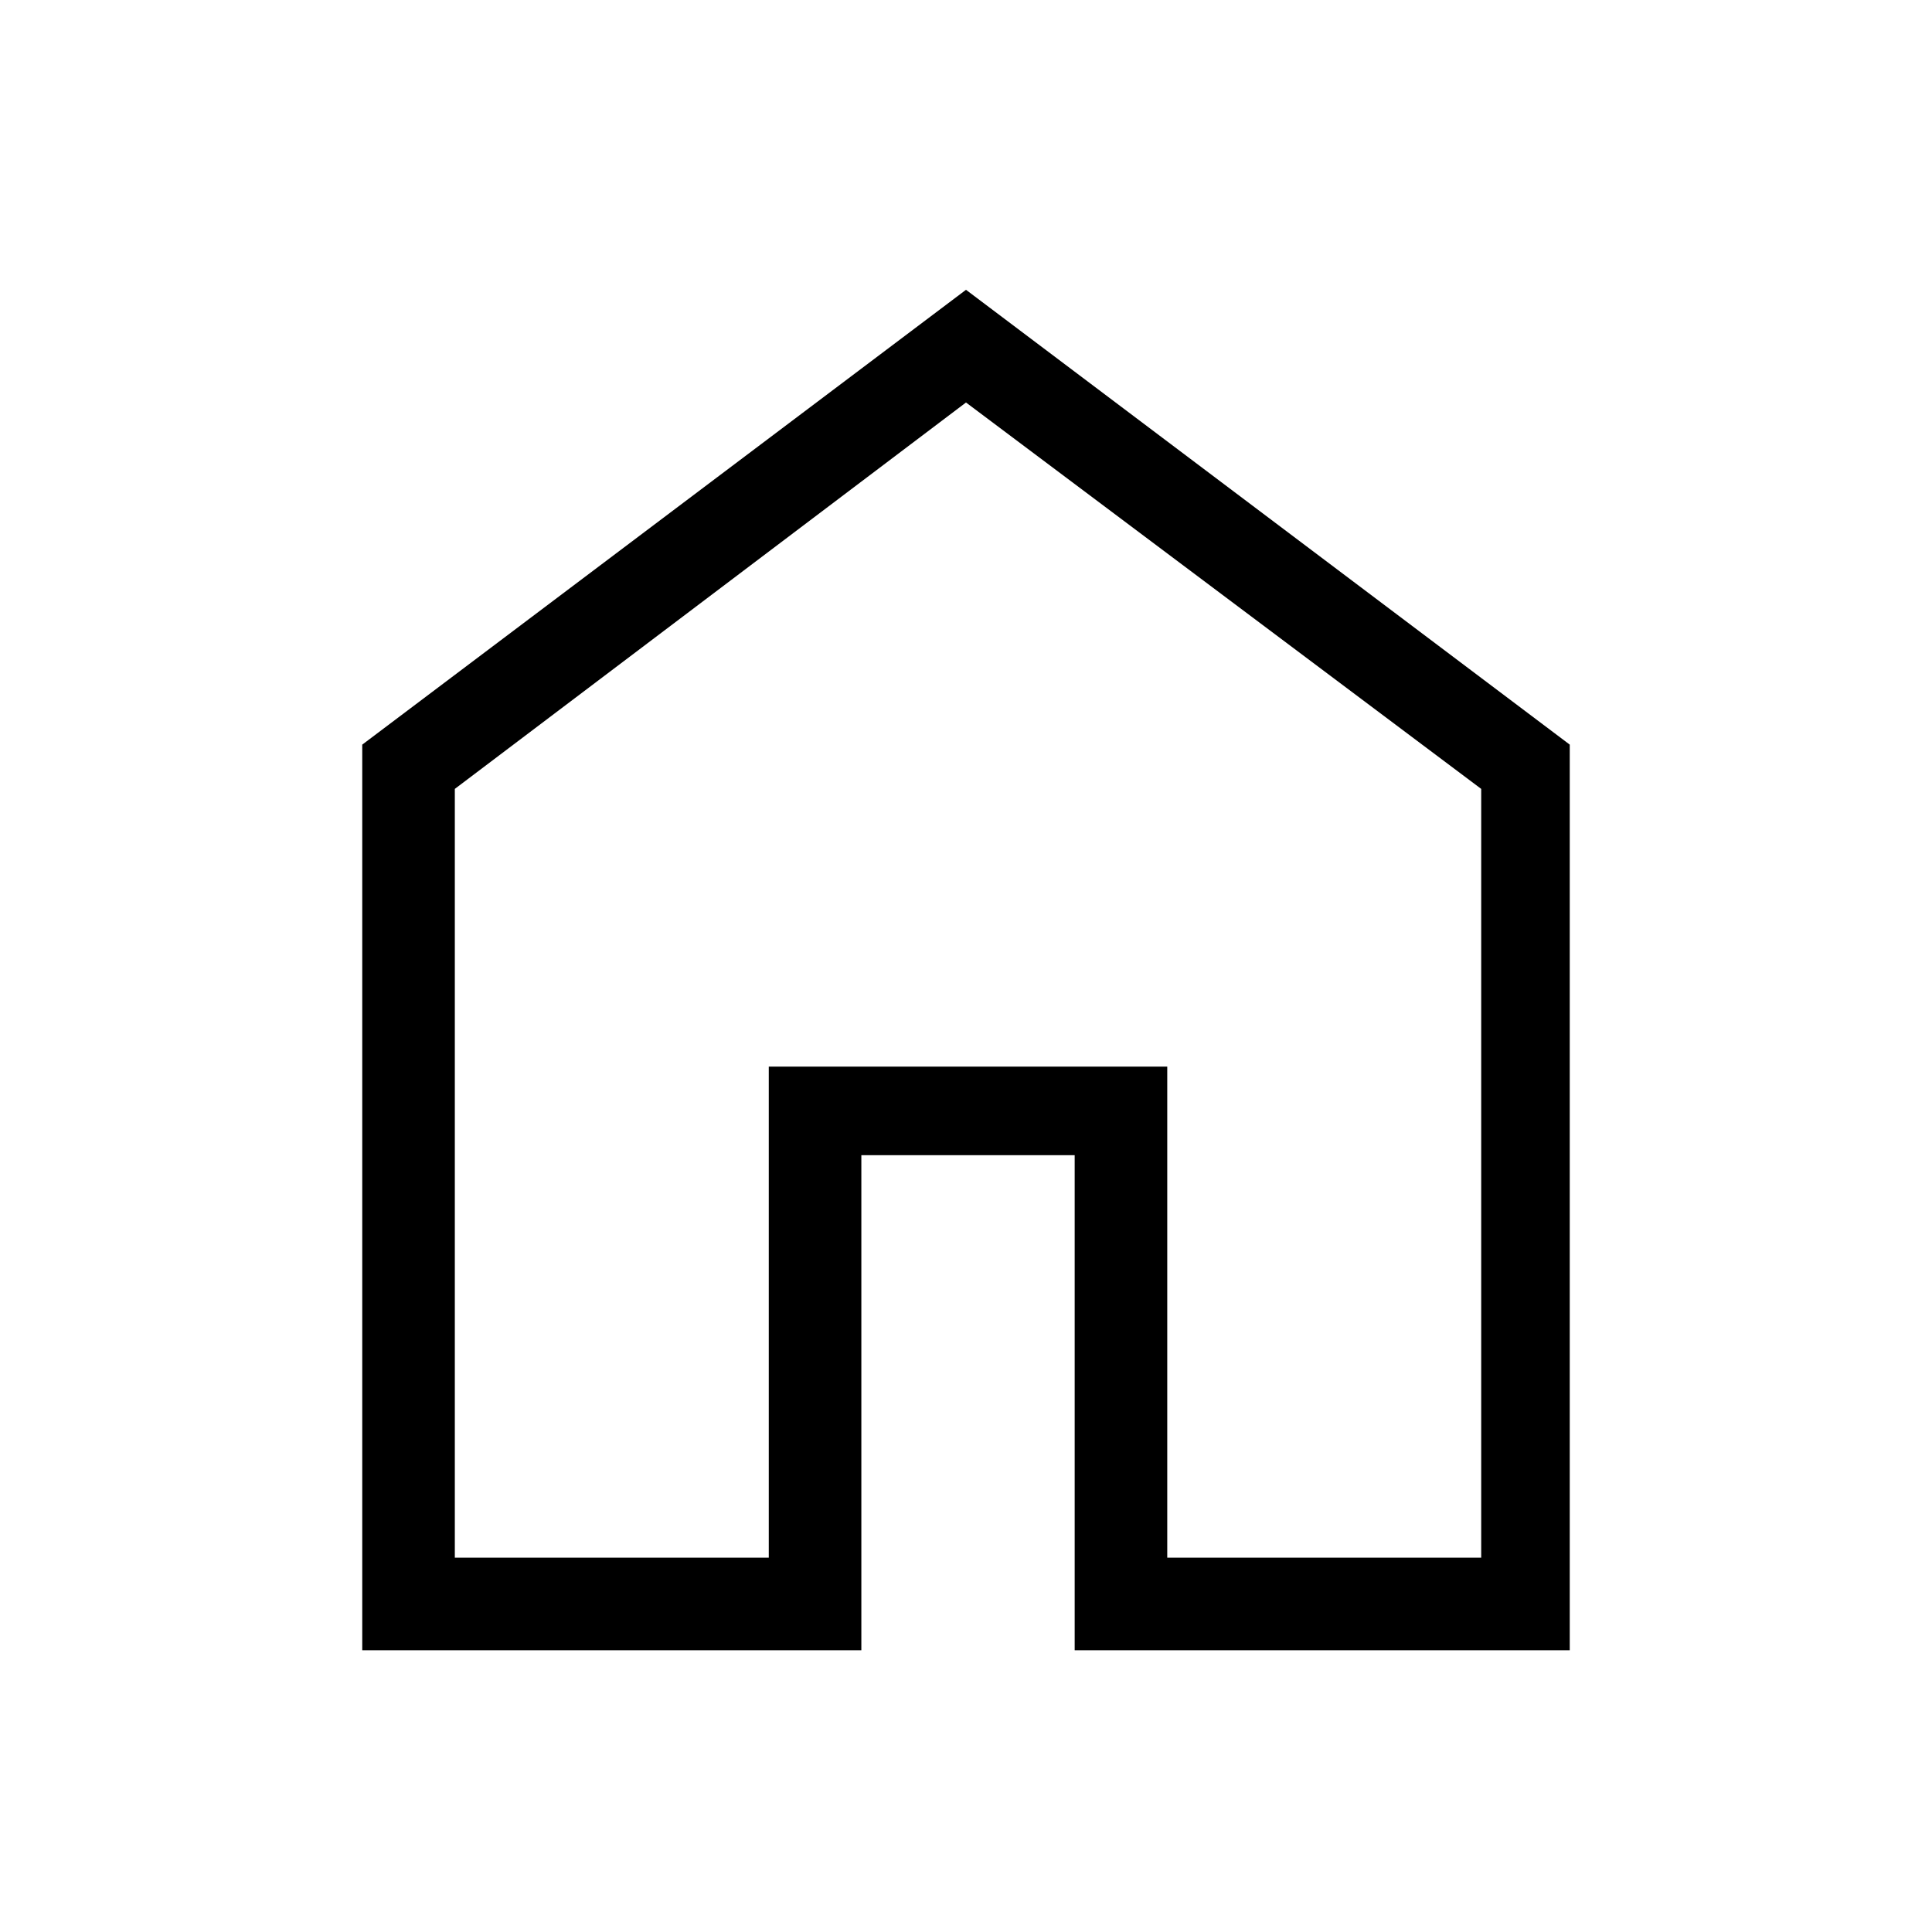
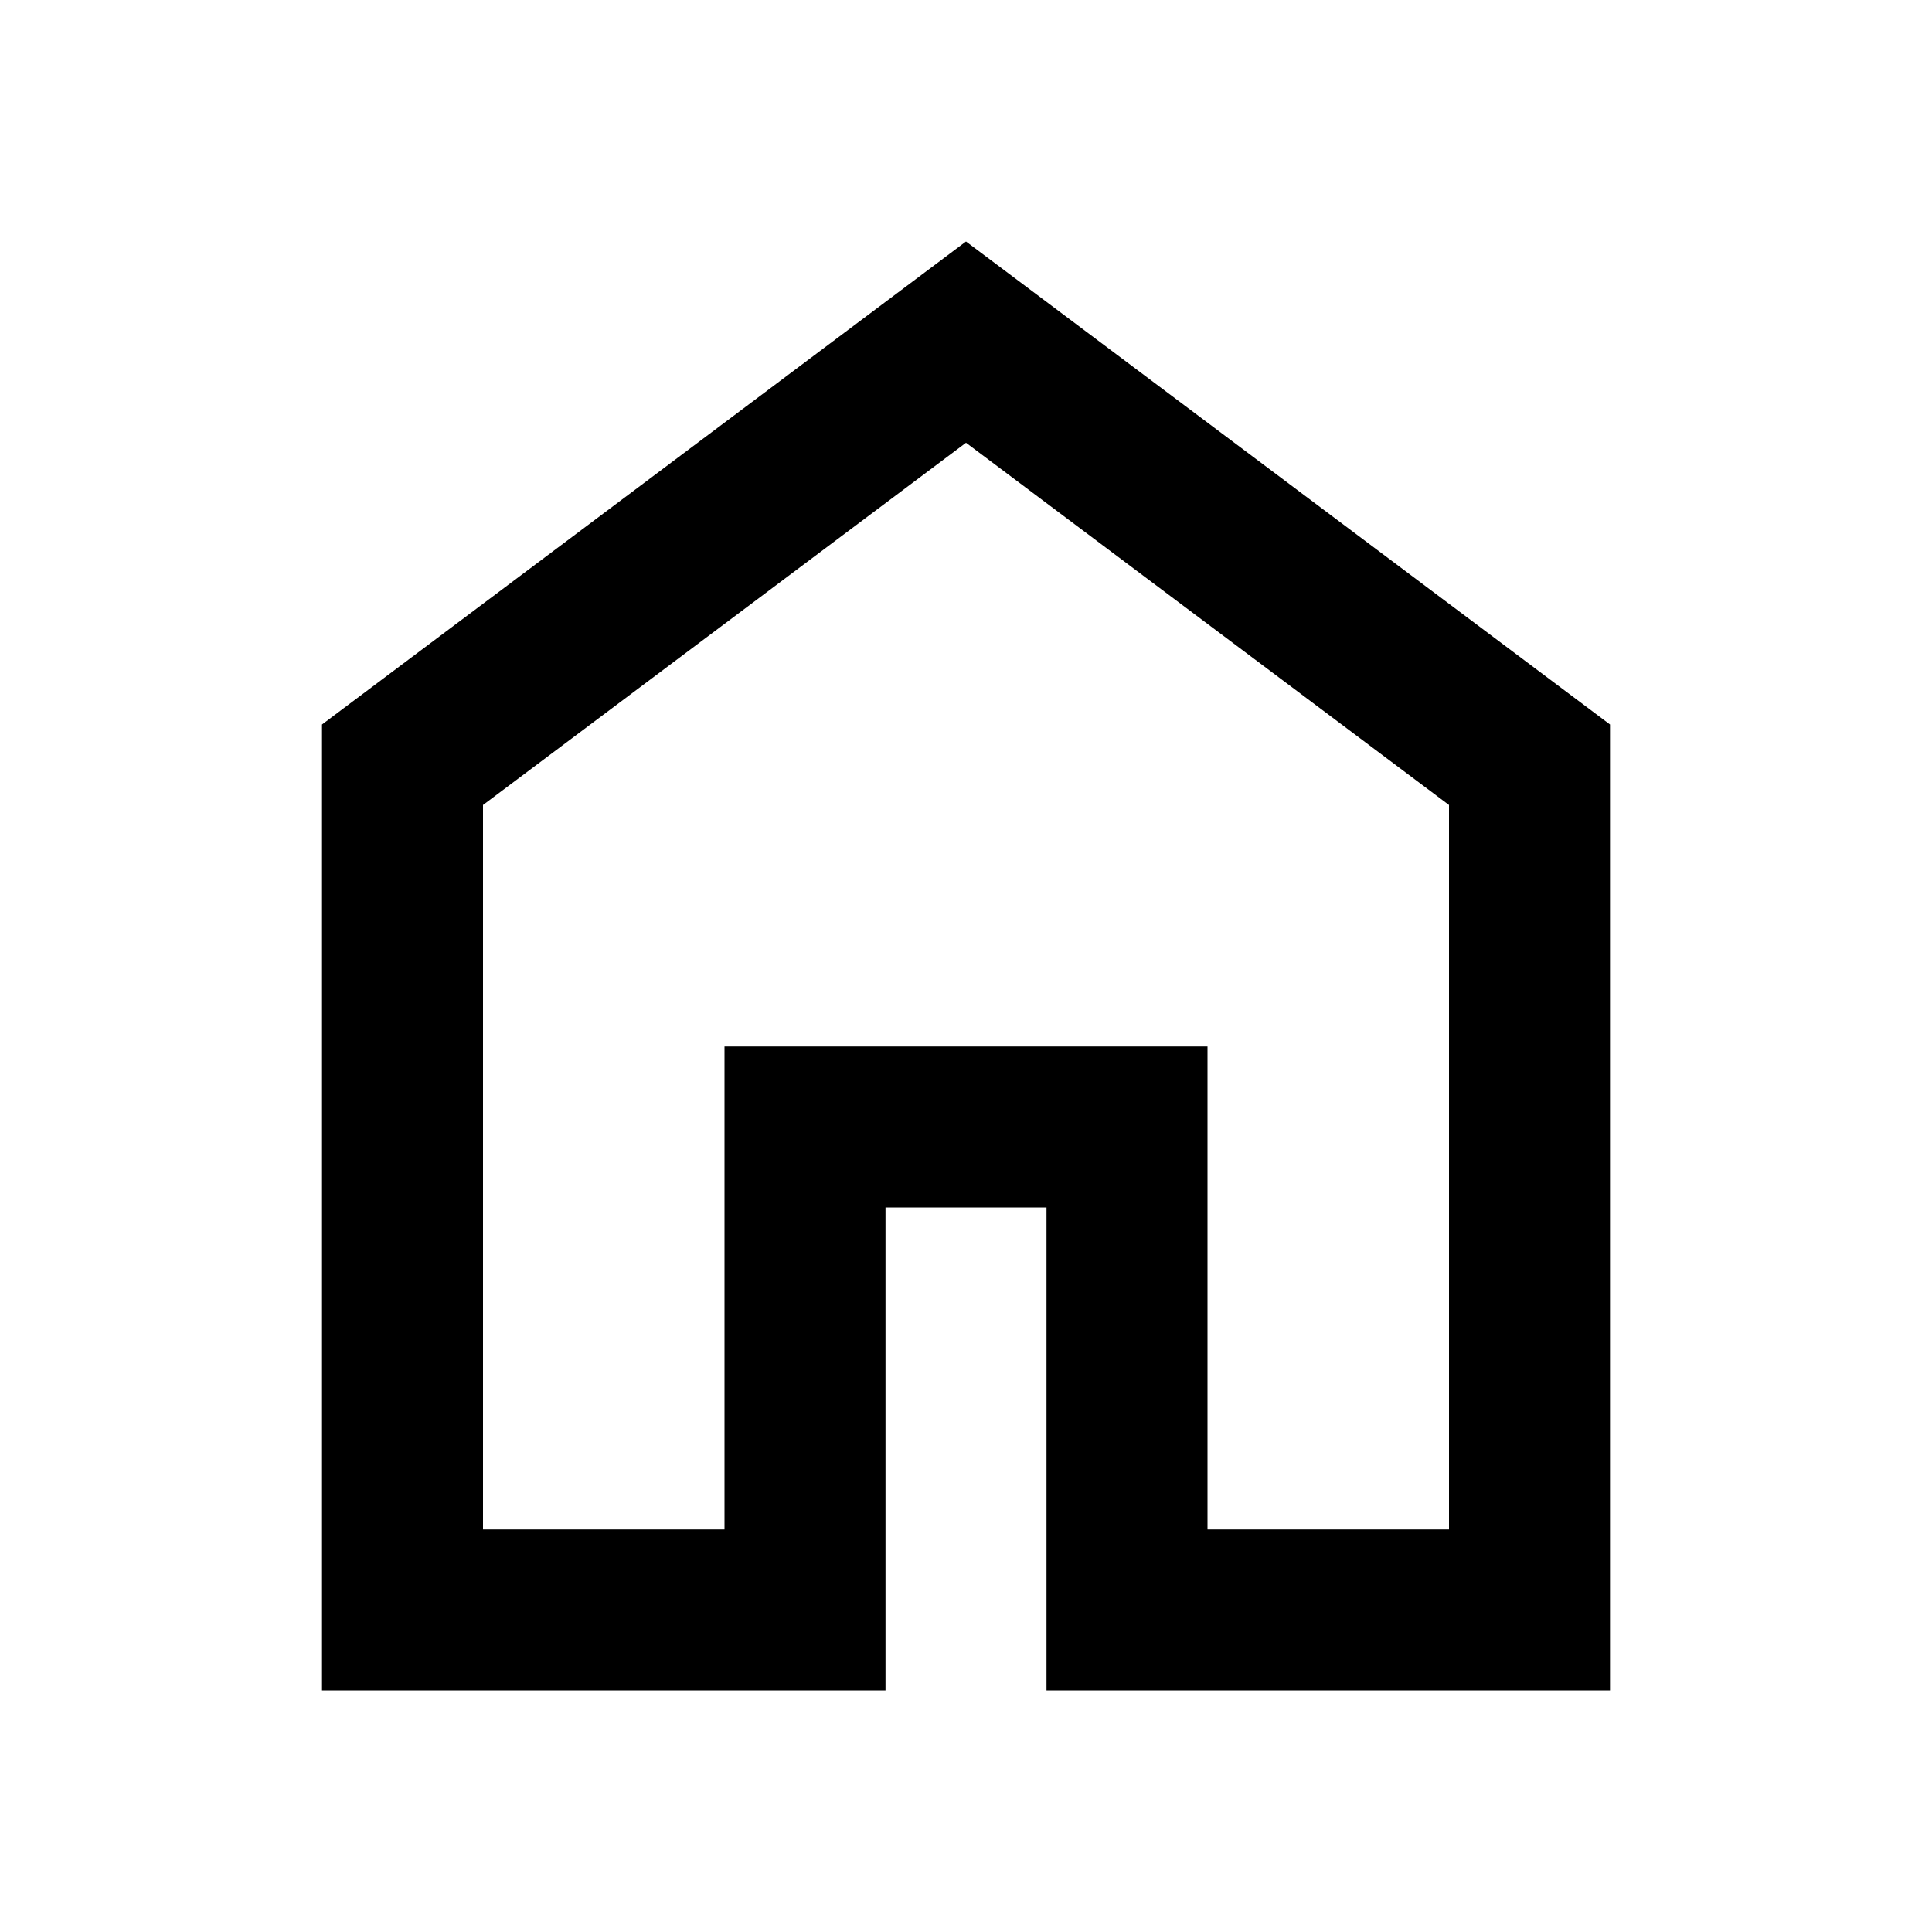
- <svg xmlns="http://www.w3.org/2000/svg" version="1.1" id="Layer_1" x="0px" y="0px" viewBox="0 0 48 48" style="enable-background:new 0 0 48 48;" xml:space="preserve">
+ <svg xmlns="http://www.w3.org/2000/svg" version="1.1" id="Layer_1" x="0px" y="0px" viewBox="0 0 24 24" style="enable-background:new 0 0 24 24;" xml:space="preserve">
  <g>
-     <path d="M11.3,38.7h7.8V26.5h9.9v12.2h7.8V19.6L24,10l-12.7,9.6V38.7z M9,41V18.5L24,7.2l15,11.3V41H26.7V28.7h-5.3V41L9,41z" />
+     <path d="M6,19h3v-6h6v6h3v-9l-6-4.5L6,10V19z M4,21V9l8-6l8,6v12h-7v-6h-2v6H4z" />
  </g>
</svg>
